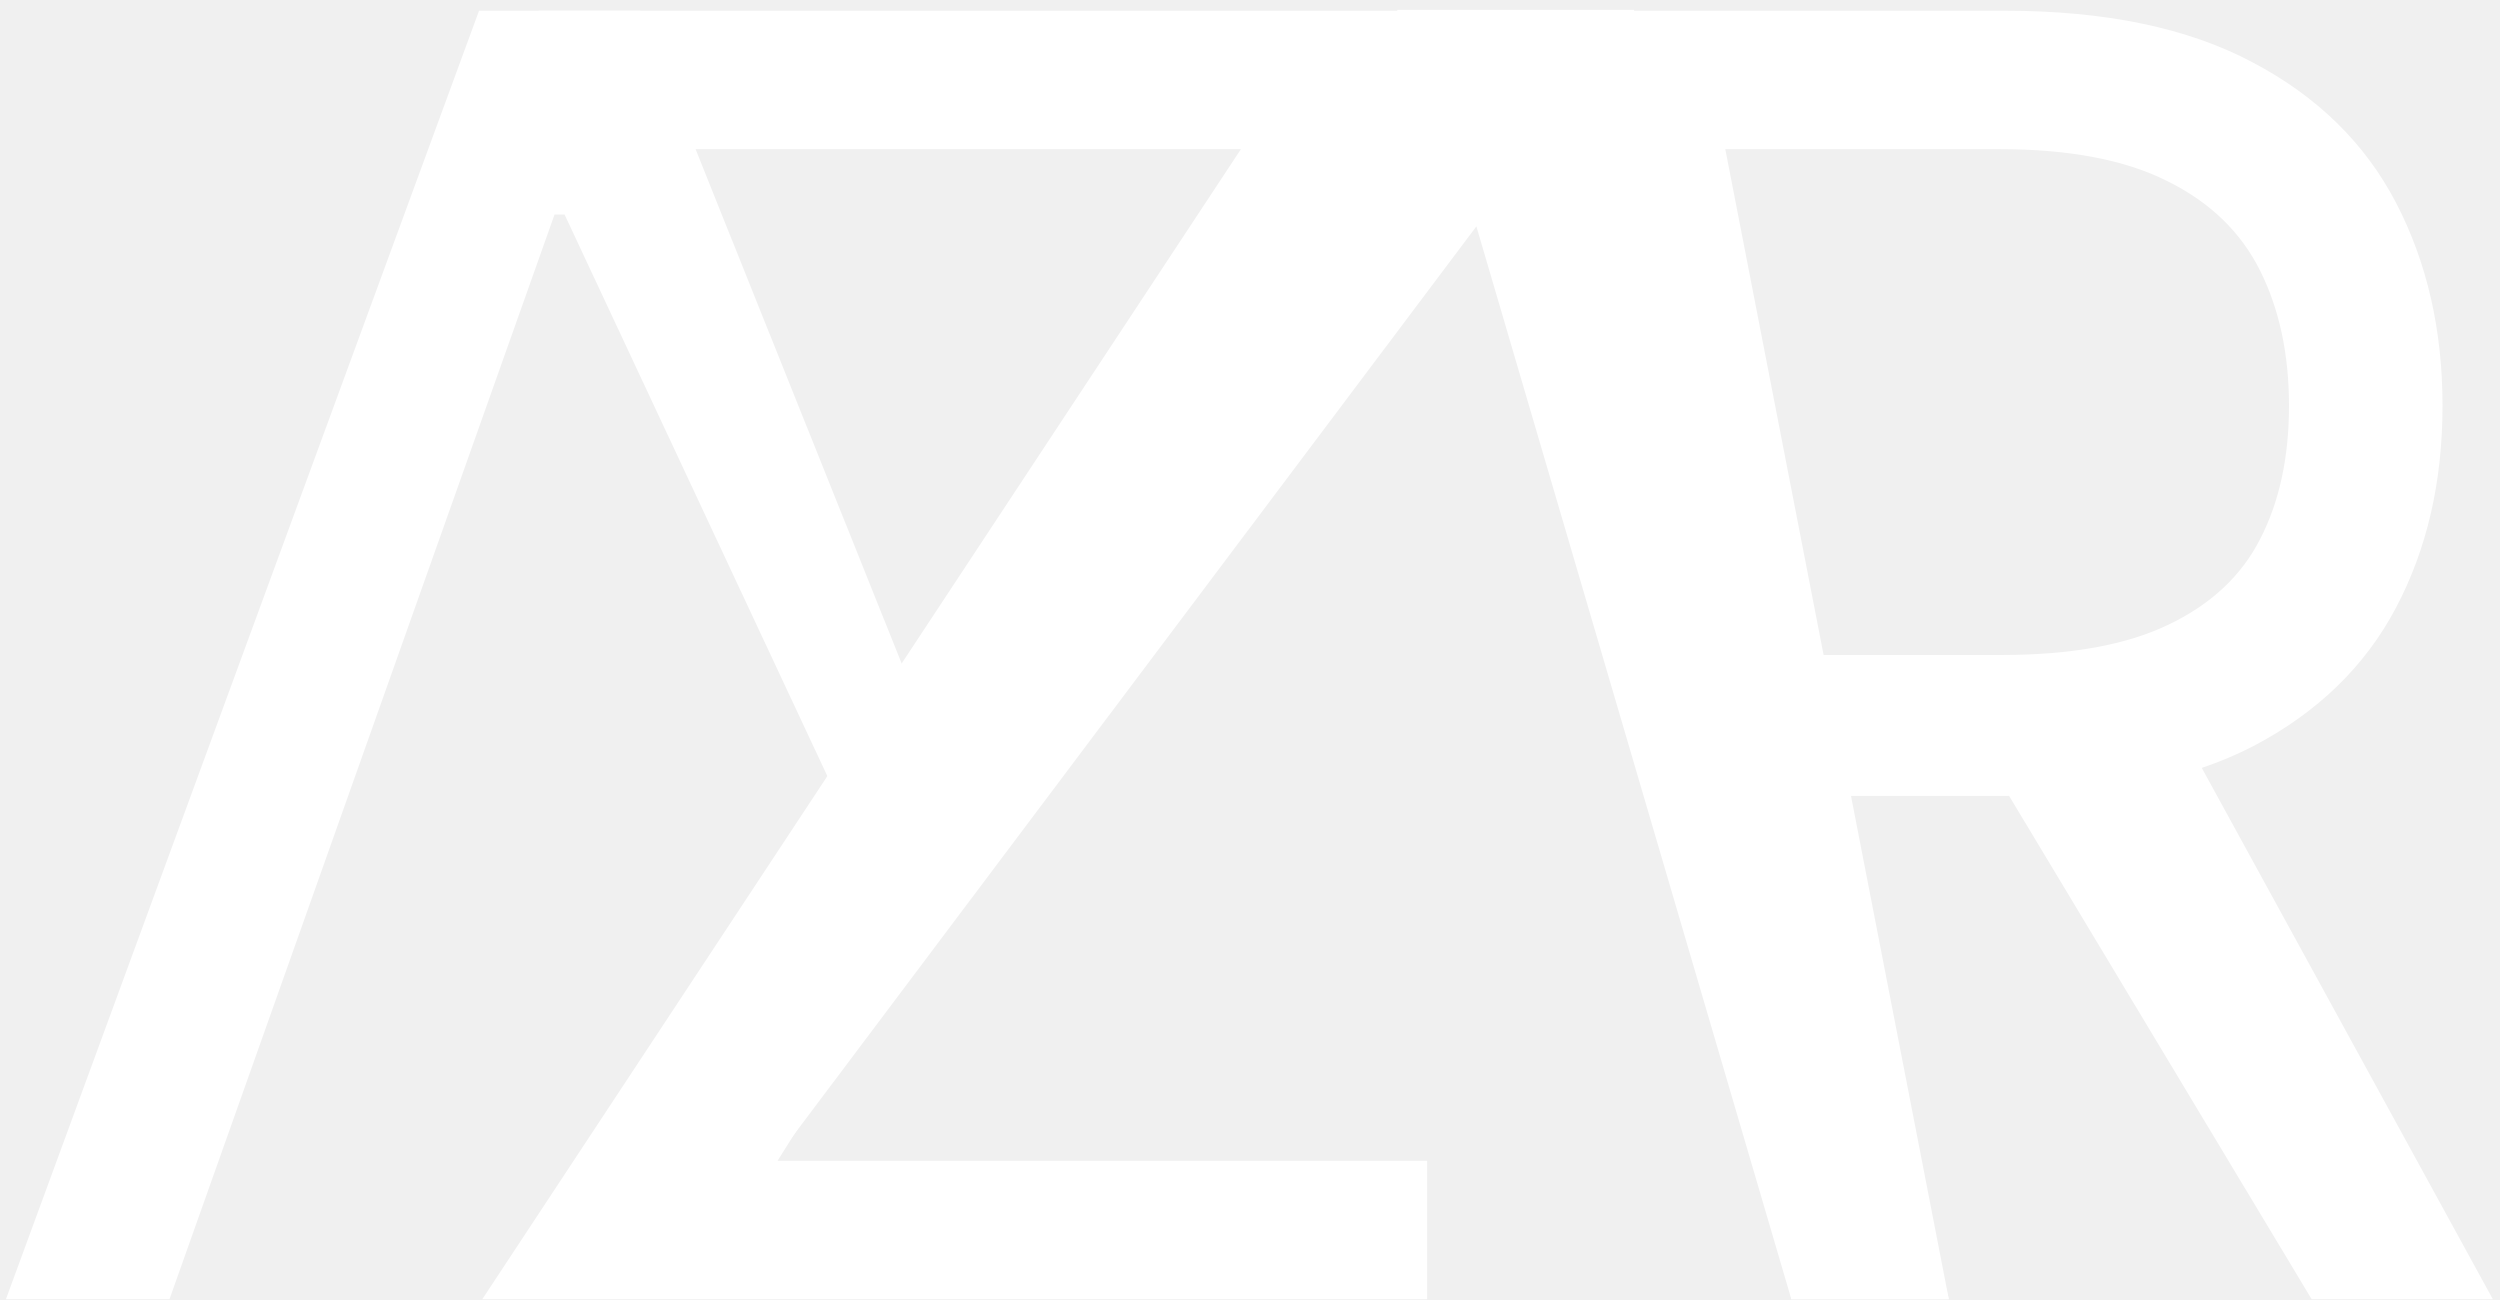
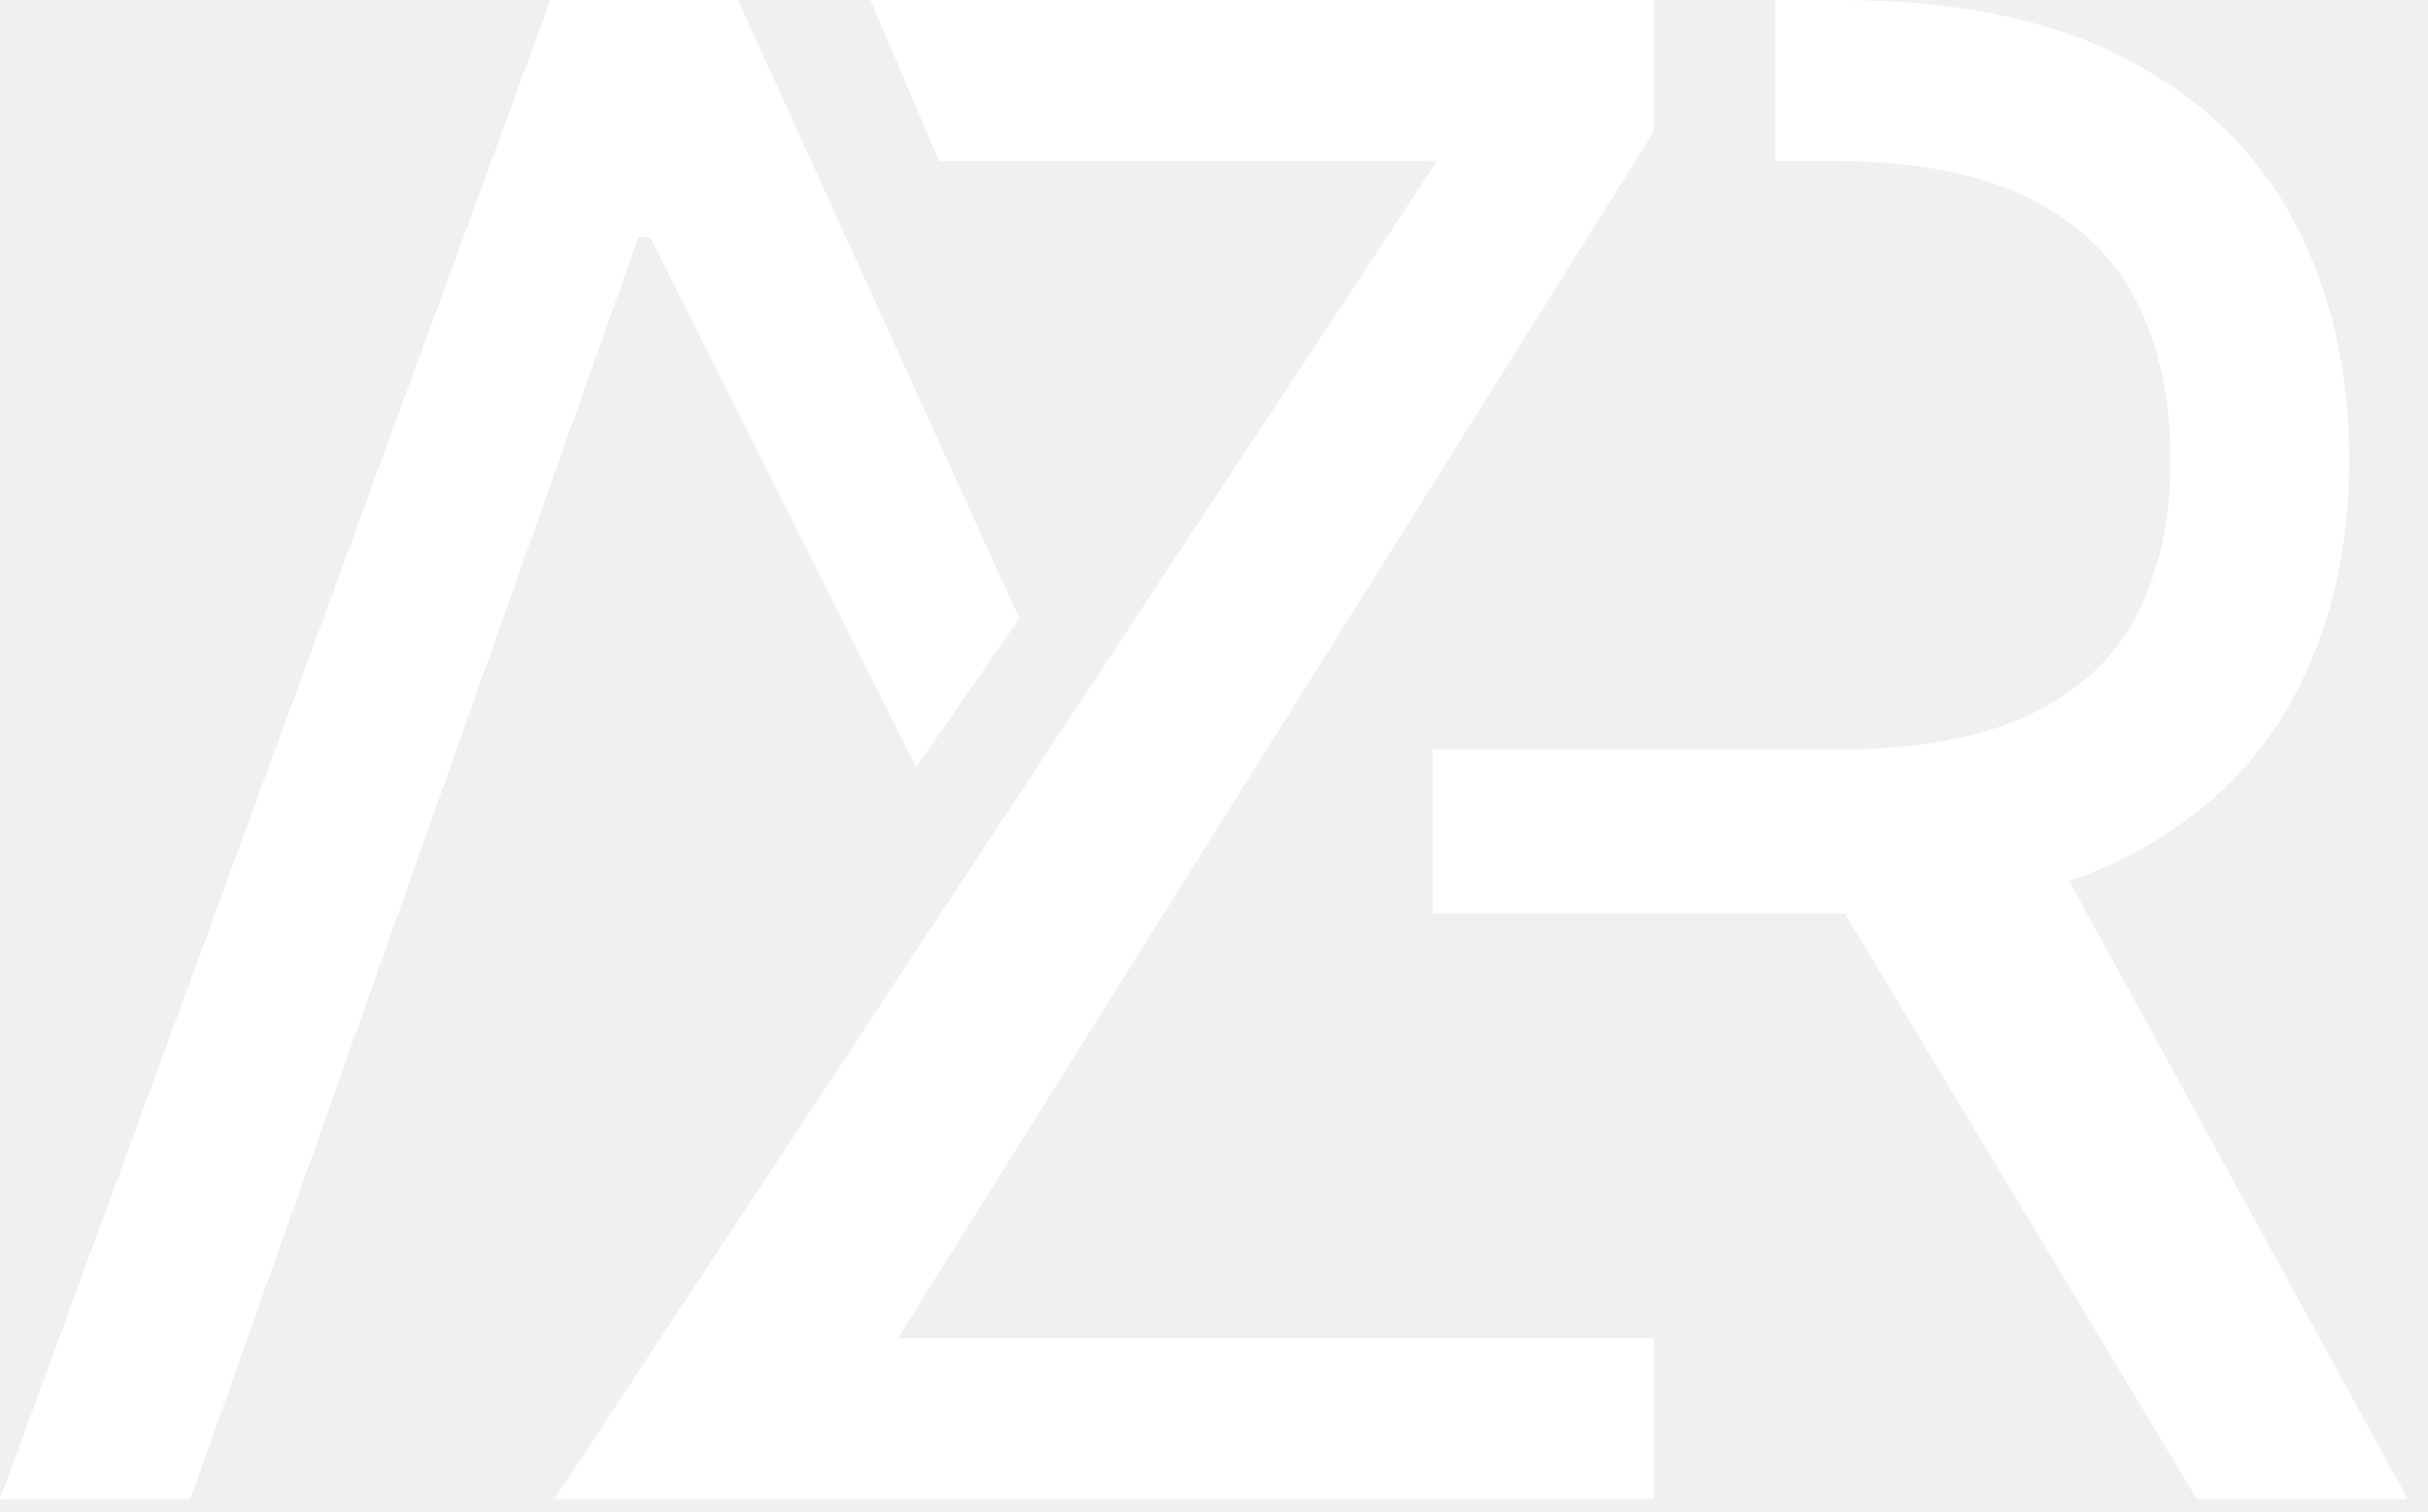
- <svg xmlns="http://www.w3.org/2000/svg" width="127" height="66" viewBox="0 0 127 66" fill="none">
-   <path d="M8.61 66H0.301L24.335 0.545H32.517L48.5 40.432H42.5L28.681 10.9H28.17L8.61 66ZM11.679 40.432H48.5H42.5H11.679Z" fill="white" />
-   <path d="M24.5 66L63.039 7.577H27.371V0.545H72.499V6.298L39.5 58.969H72.499V66H24.5Z" fill="white" />
-   <path d="M37 62.075L71 0.5H83L99 66H91L75 11.5L37 62.075Z" fill="white" />
-   <path d="M91 66L79.719 0.545H101.835C106.949 0.545 111.146 1.419 114.428 3.166C117.709 4.892 120.138 7.268 121.714 10.293C123.291 13.319 124.08 16.76 124.08 20.616C124.08 24.473 123.291 27.893 121.714 30.876C120.138 33.859 117.719 36.202 114.46 37.907C111.2 39.59 107.034 40.432 101.963 40.432H84.065V33.273H101.707C105.202 33.273 108.014 32.761 110.145 31.739C112.297 30.716 113.852 29.267 114.811 27.392C115.791 25.496 116.281 23.237 116.281 20.616C116.281 17.996 115.791 15.705 114.811 13.745C113.831 11.785 112.265 10.272 110.113 9.207C107.961 8.12 105.116 7.577 101.58 7.577H87.645L99 66H91ZM110.528 36.596L126.636 66H117.432L100 37L110.528 36.596Z" fill="white" />
+ <svg xmlns="http://www.w3.org/2000/svg" width="106" height="66" viewBox="0 0 106 66" fill="none">
+   <path d="M8.31 65.454H0L24.034 0H32.216L44.5 27L40 33.5L28.381 10.355H27.869L8.31 65.454ZM41 27H44.5L40 33.5L41 27Z" fill="white" />
+   <path d="M24.199 65.454L62.738 7.031H41L38 0H72.198V5.753L39.199 58.423H72.198V65.454H24.199Z" fill="white" />
+   <path d="M77.5 7.031V0H80.317C85.43 0 89.628 0.874 92.909 2.621C96.19 4.347 98.619 6.722 100.196 9.748C101.773 12.773 102.561 16.215 102.561 20.071C102.561 23.928 101.773 27.347 100.196 30.33C98.619 33.313 96.201 35.657 92.941 37.361C89.681 39.045 85.516 39.886 80.445 39.886H62.547V32.727H80.189C83.683 32.727 86.496 32.216 88.626 31.193C90.778 30.171 92.334 28.722 93.293 26.847C94.273 24.95 94.763 22.692 94.763 20.071C94.763 17.45 94.273 15.16 93.293 13.2C92.312 11.239 90.746 9.727 88.594 8.661C86.442 7.575 83.598 7.031 80.061 7.031H78.481H66.126H62.547H77.5ZM89.01 36.051L105.118 65.454H95.913L78.481 36.455L89.01 36.051Z" fill="white" />
</svg>
